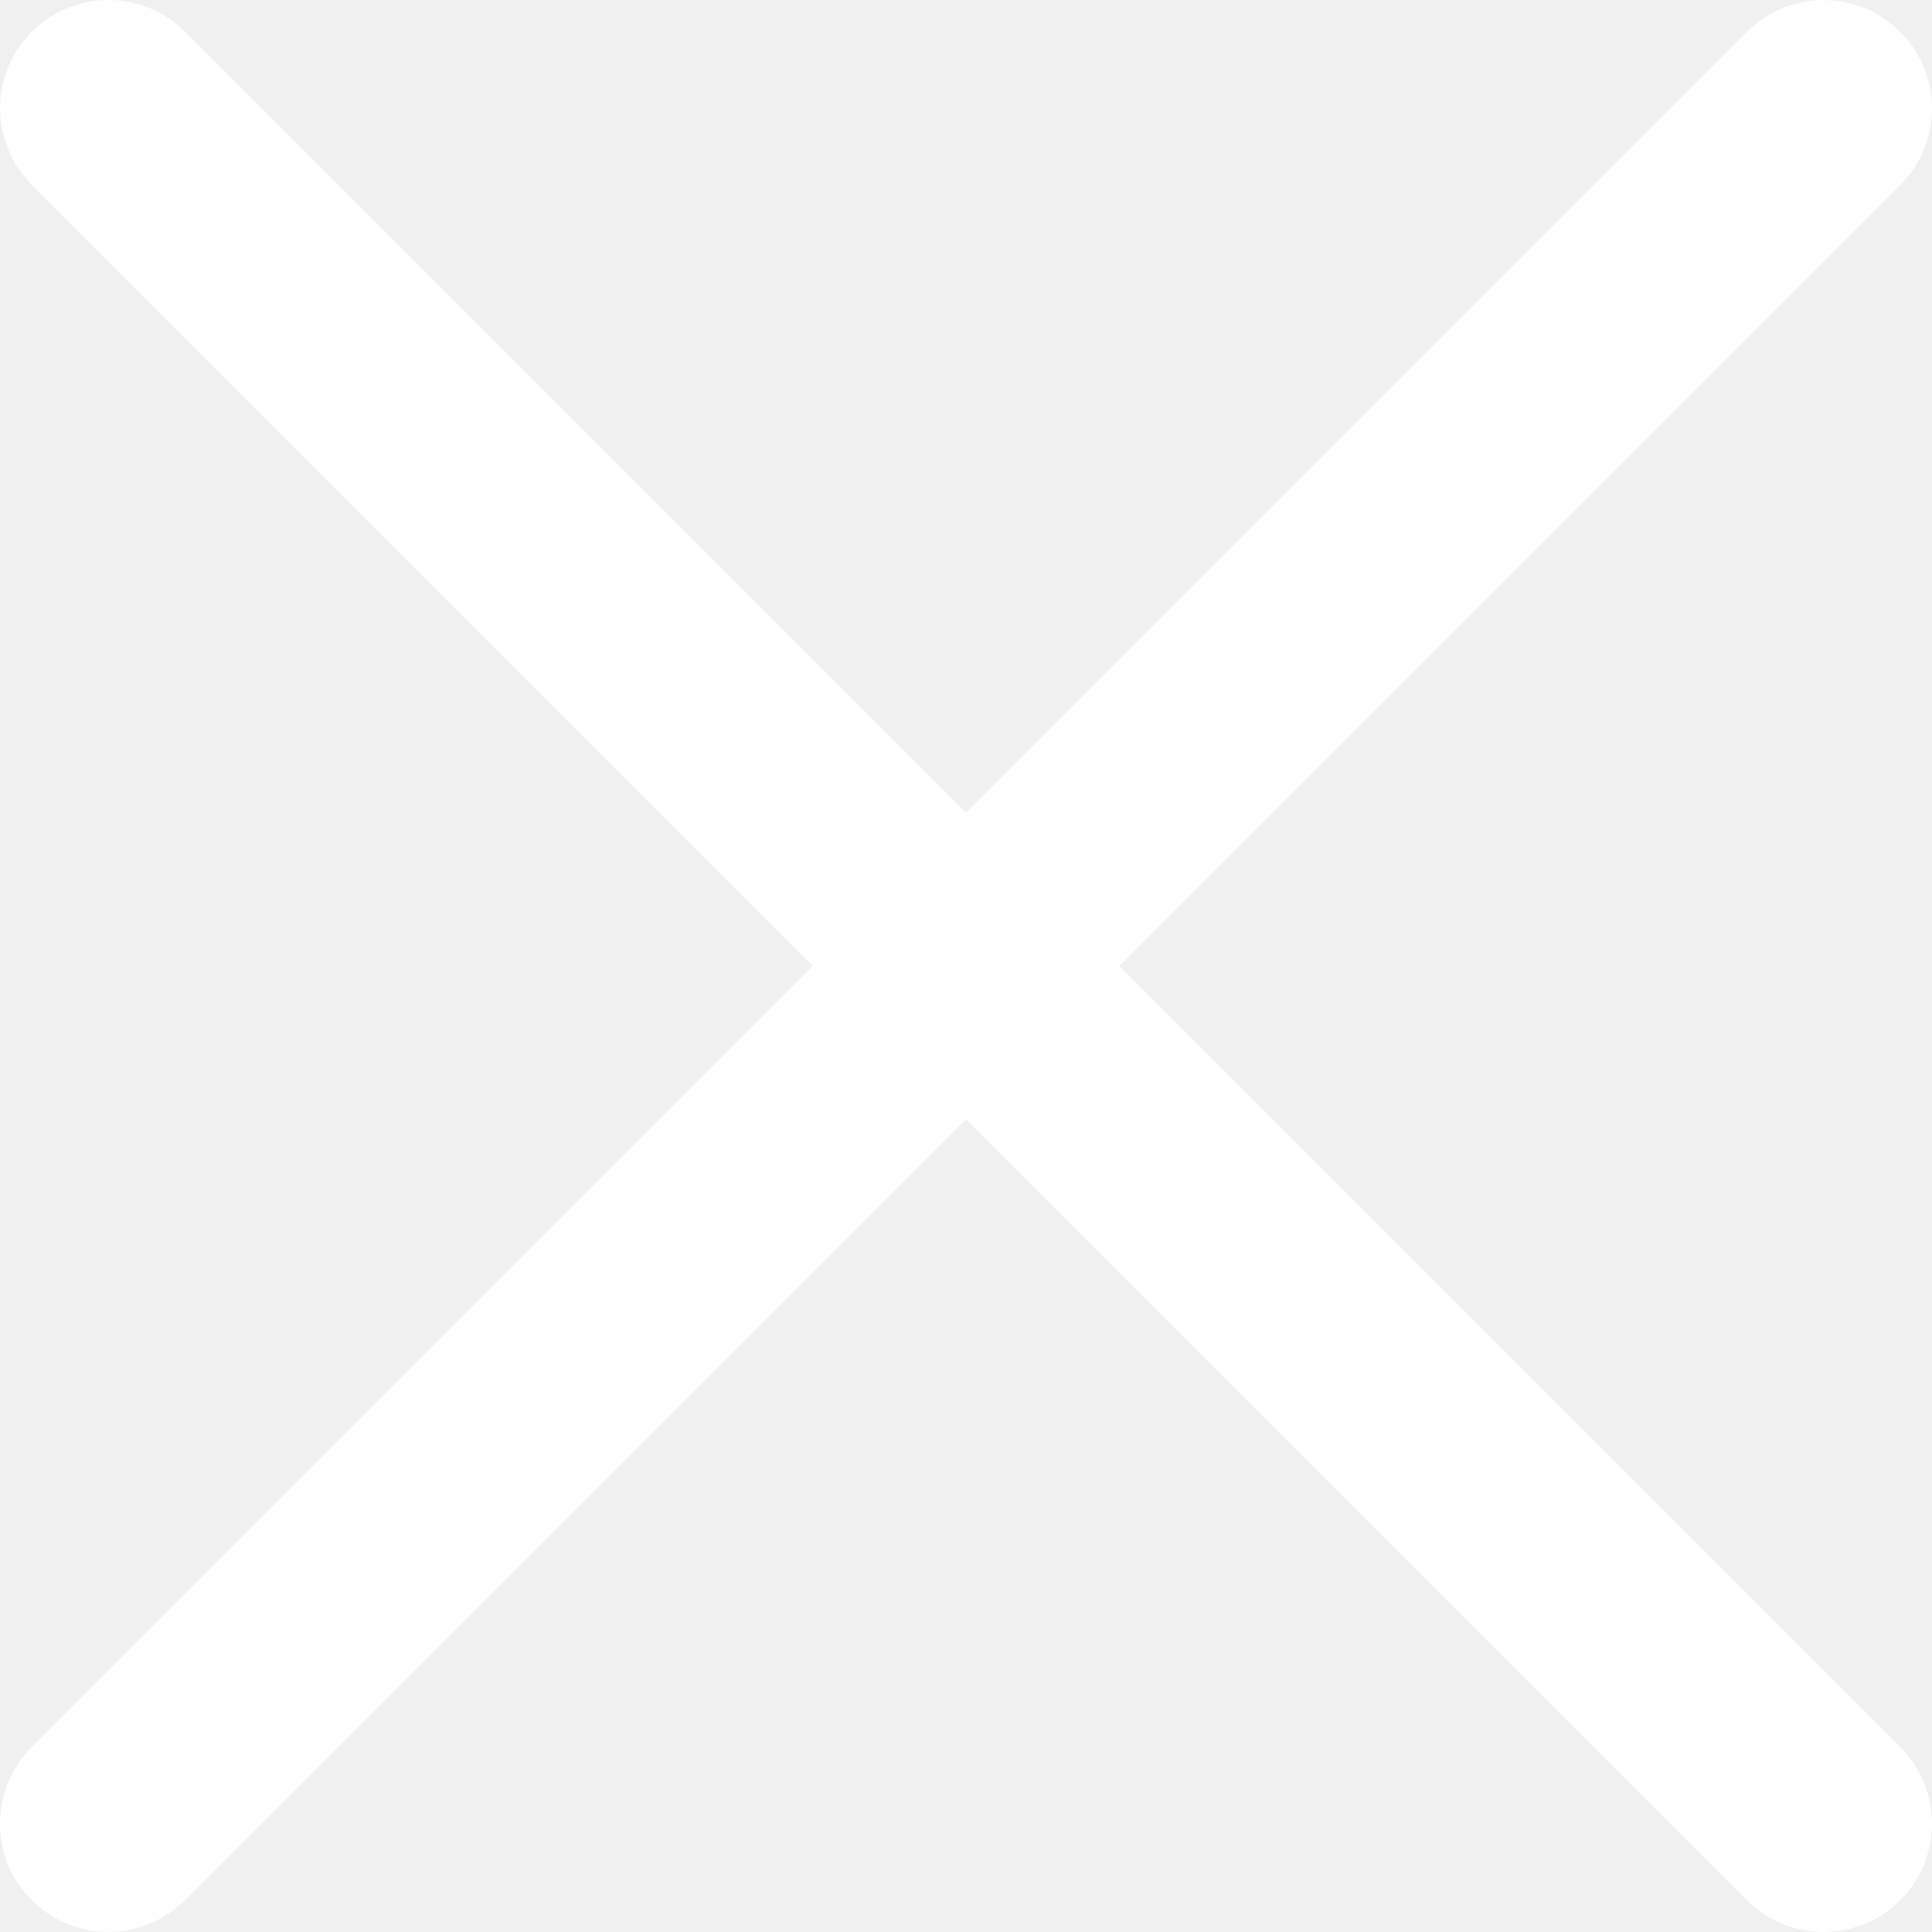
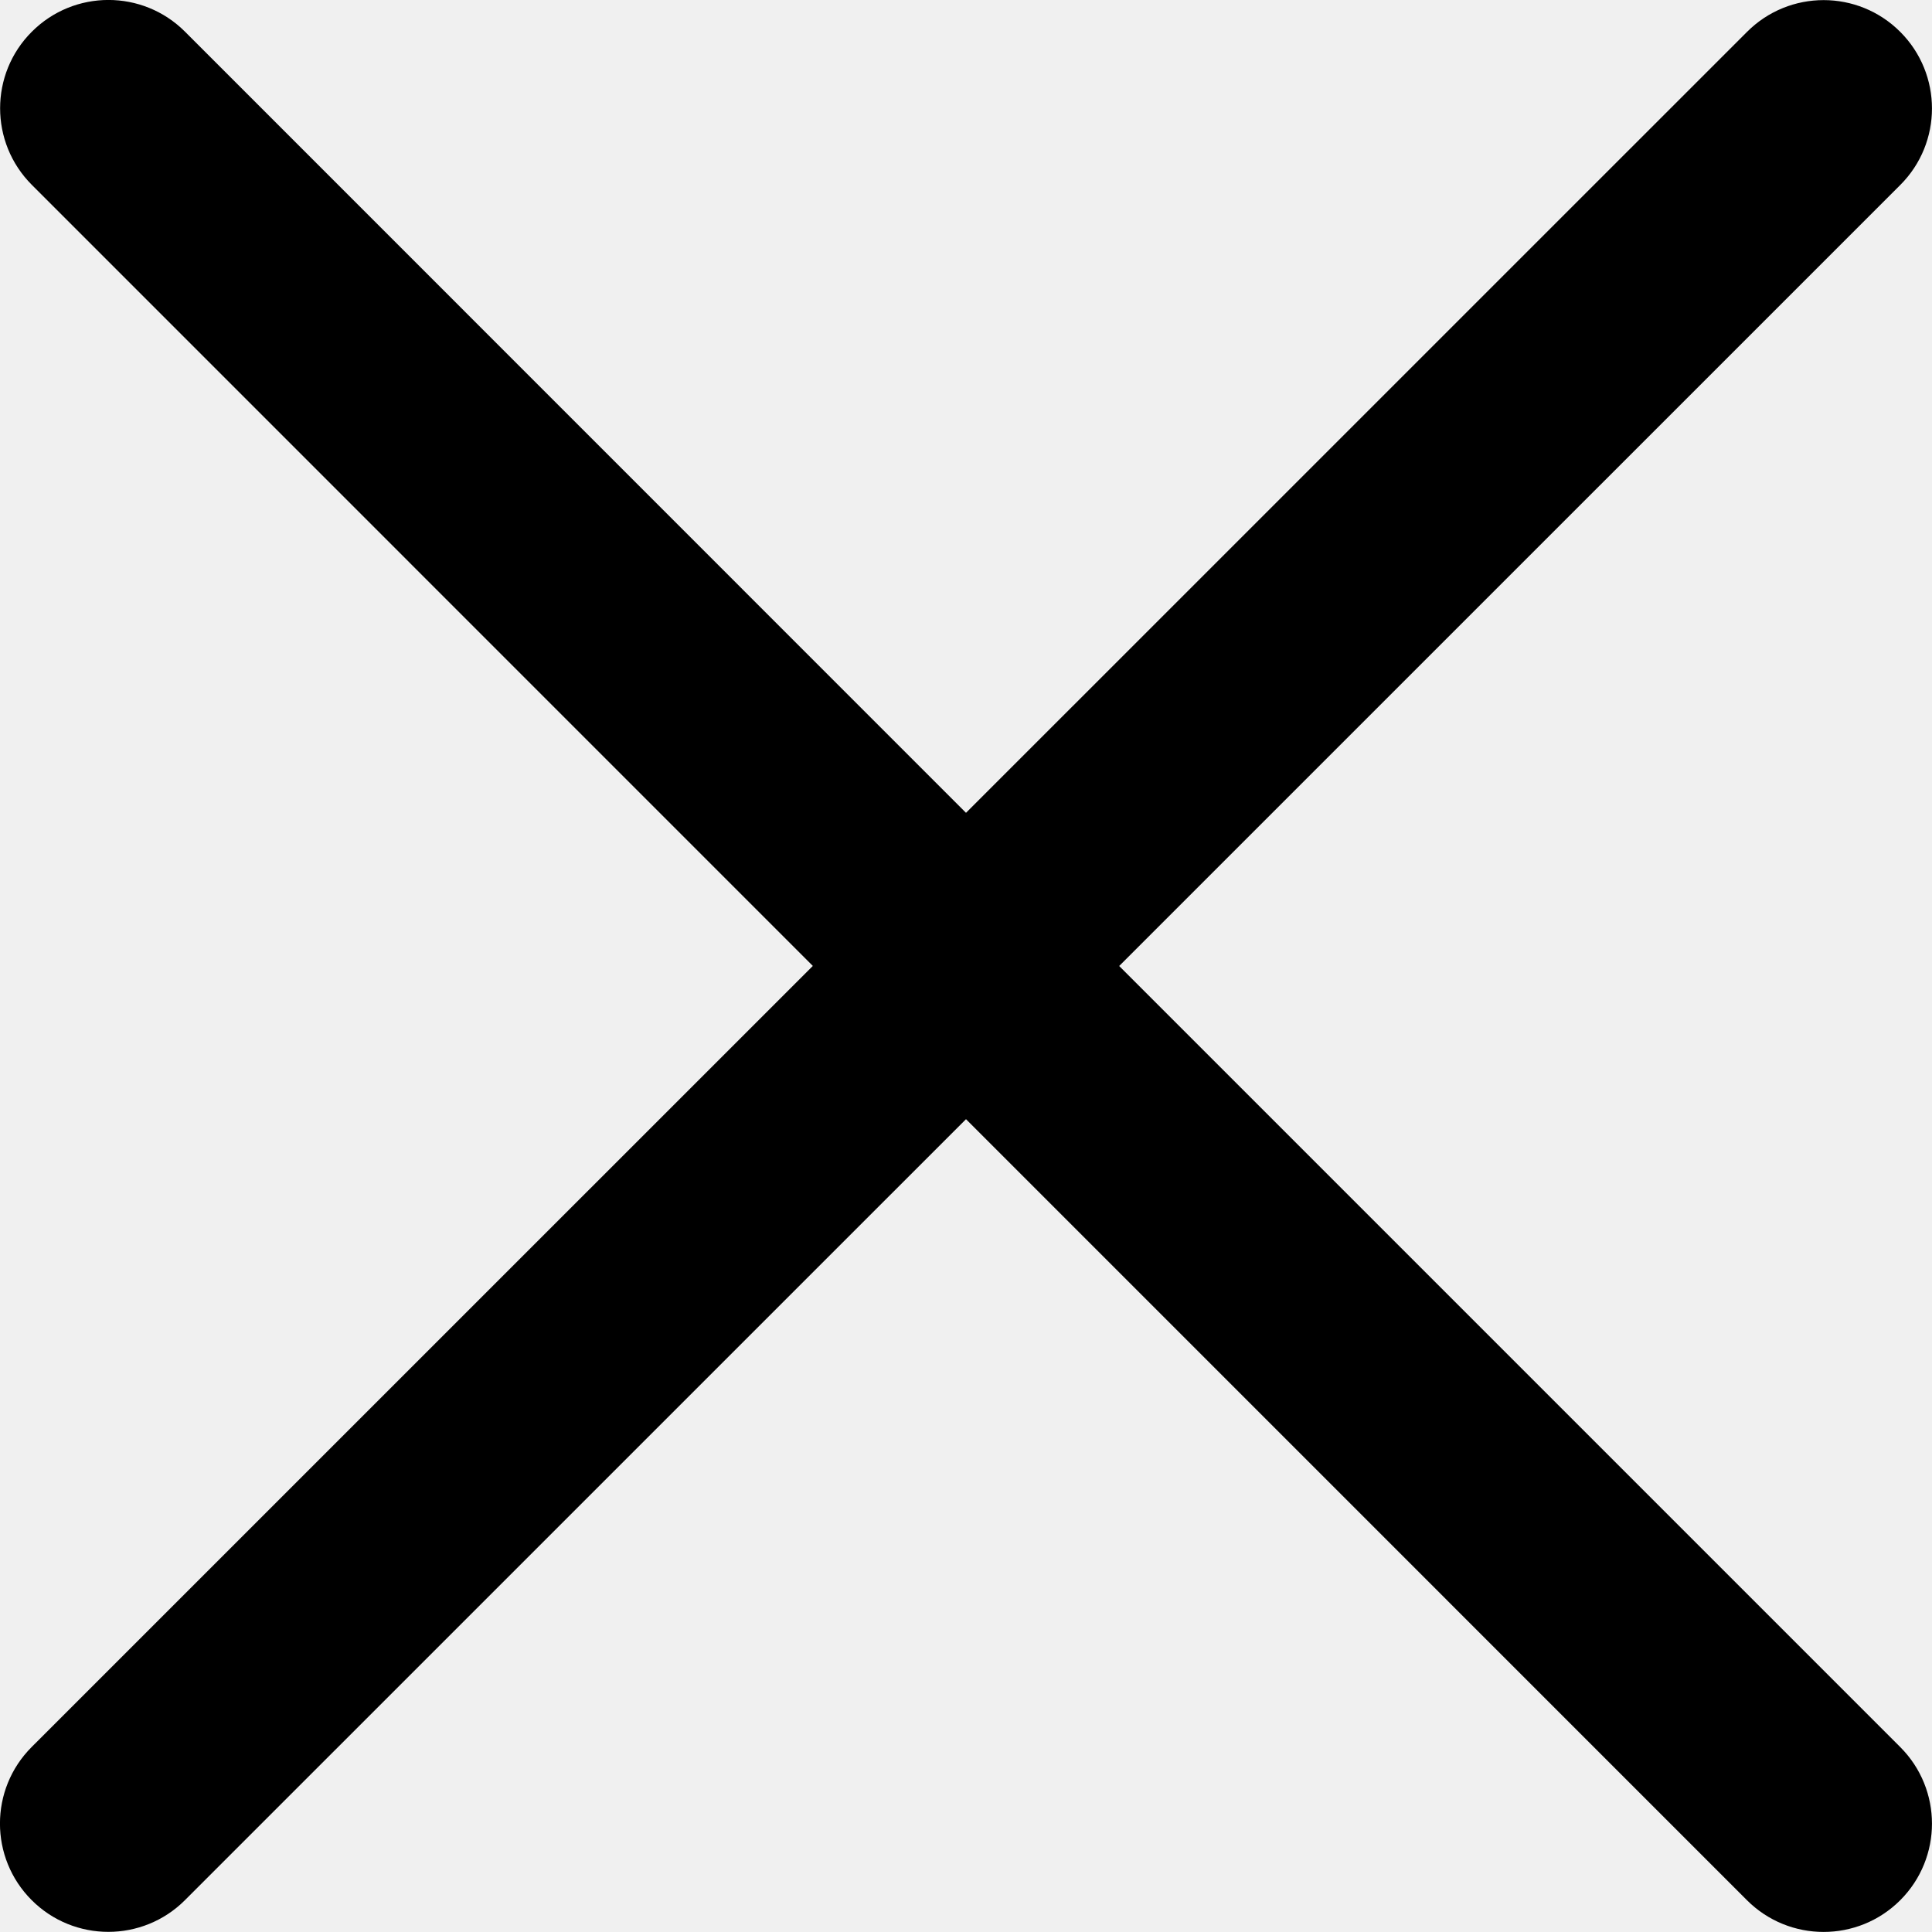
- <svg xmlns="http://www.w3.org/2000/svg" version="1.0" id="Layer_1" x="0px" y="0px" width="26.752px" height="26.752px" viewBox="0 0 26.752 26.752" enable-background="new 0 0 26.752 26.752" xml:space="preserve" fill="#ffffff">
+ <svg xmlns="http://www.w3.org/2000/svg" version="1.0" id="Layer_1" x="0px" y="0px" width="26.752px" height="26.752px" viewBox="0 0 26.752 26.752" enable-background="new 0 0 26.752 26.752" xml:space="preserve" fill="#000">
  <path d="M15.497,13.376L26.312,2.562c0.586-0.585,0.586-1.535,0-2.121s-1.535-0.586-2.121,0L13.376,11.255L2.562,0.439 c-0.586-0.586-1.535-0.586-2.121,0c-0.586,0.585-0.586,1.535,0,2.121l10.814,10.815L0.439,24.19c-0.586,0.586-0.586,1.535,0,2.121 c0.293,0.293,0.677,0.439,1.061,0.439s0.768-0.146,1.061-0.439l10.815-10.814L24.19,26.312c0.293,0.293,0.677,0.439,1.061,0.439 s0.768-0.146,1.061-0.439c0.586-0.586,0.586-1.535,0-2.121L15.497,13.376z" />
</svg>
